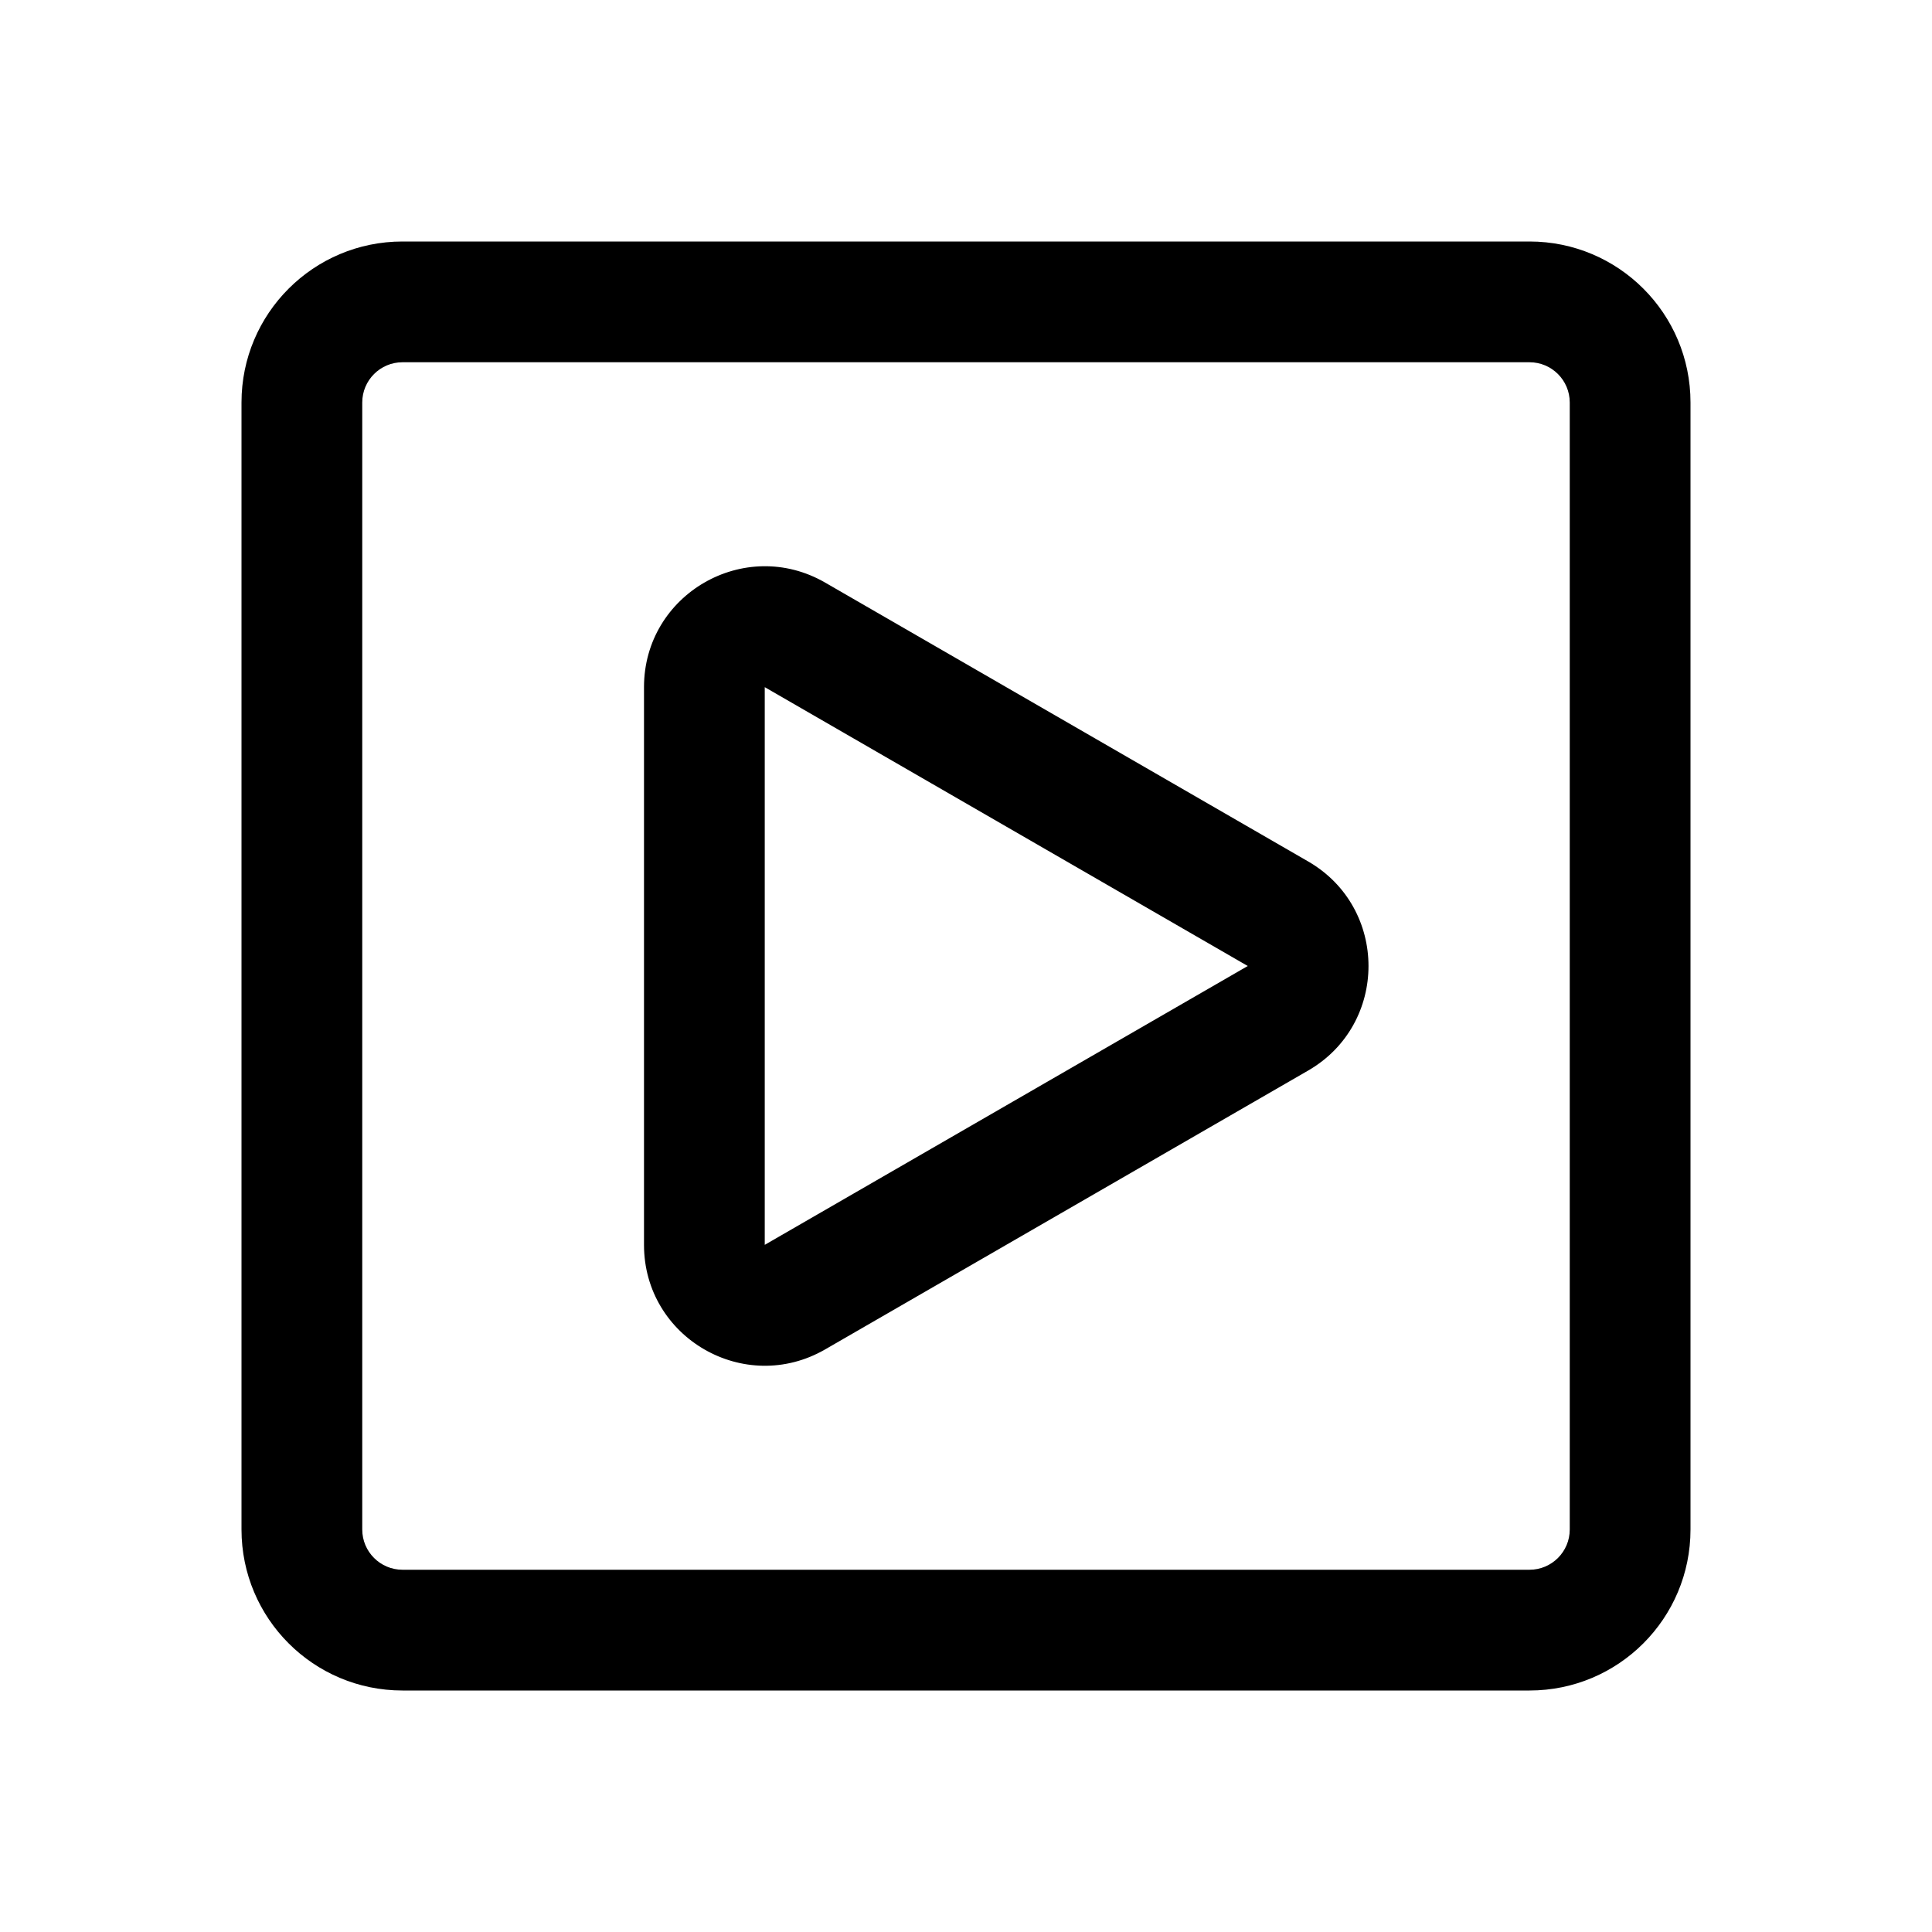
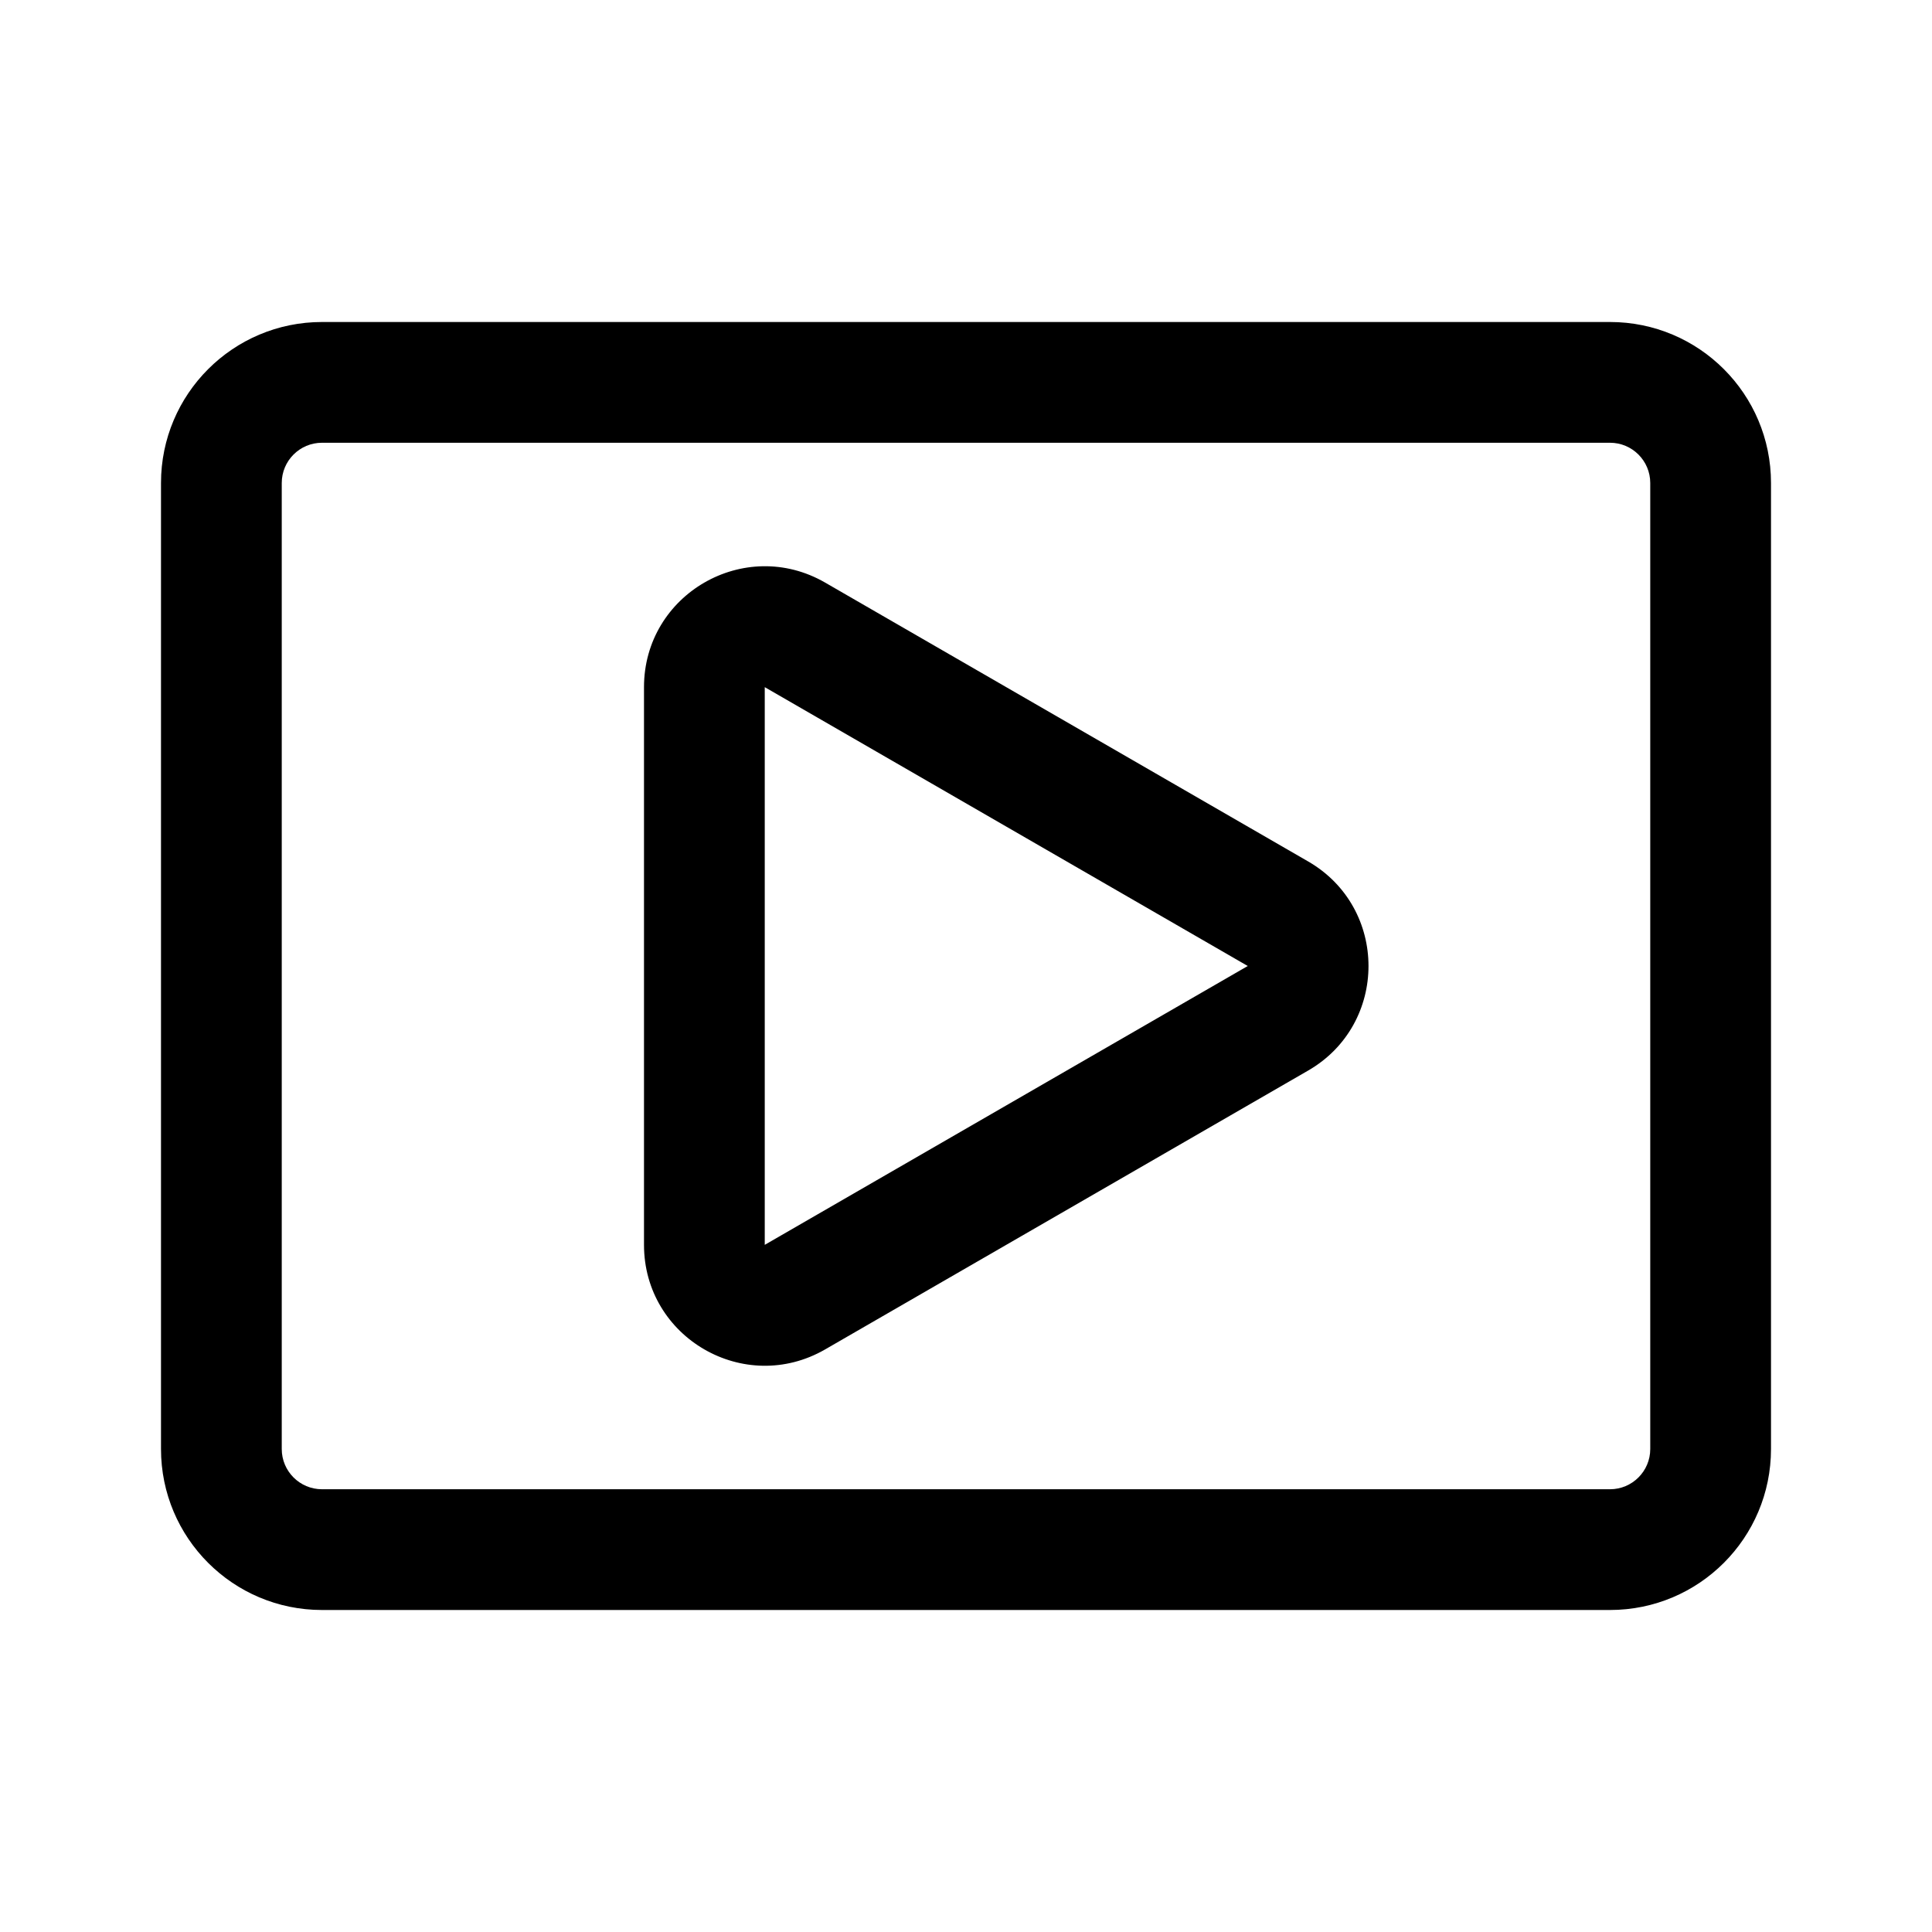
<svg xmlns="http://www.w3.org/2000/svg" width="24" height="24" viewBox="0 0 24 24" fill="currentColor">
-   <path fill-rule="evenodd" clip-rule="evenodd" d="M19 4.5H5C4.724 4.5 4.5 4.724 4.5 5V19C4.5 19.276 4.724 19.5 5 19.5H19C19.276 19.5 19.5 19.276 19.5 19V5C19.5 4.724 19.276 4.5 19 4.5ZM5 3C3.895 3 3 3.895 3 5V19C3 20.105 3.895 21 5 21H19C20.105 21 21 20.105 21 19V5C21 3.895 20.105 3 19 3H5Z" />
+   <path fill-rule="evenodd" clip-rule="evenodd" d="M20 5.5H4C3.724 5.5 3.5 5.724 3.5 6V18C3.5 18.276 3.724 18.5 4 18.5H20C20.276 18.5 20.5 18.276 20.5 18V6C20.5 5.724 20.276 5.5 20 5.5ZM4 4C2.895 4 2 4.895 2 6V18C2 19.105 2.895 20 4 20H20C21.105 20 22 19.105 22 18V6C22 4.895 21.105 4 20 4H4Z" />
  <path fill-rule="evenodd" clip-rule="evenodd" d="M9.5 15.464L15.5 12L9.5 8.536L9.5 15.464ZM16.25 13.299C17.25 12.722 17.25 11.278 16.25 10.701L10.25 7.237C9.25 6.66 8 7.381 8 8.536V15.464C8 16.619 9.25 17.34 10.25 16.763L16.25 13.299Z" />
</svg>
